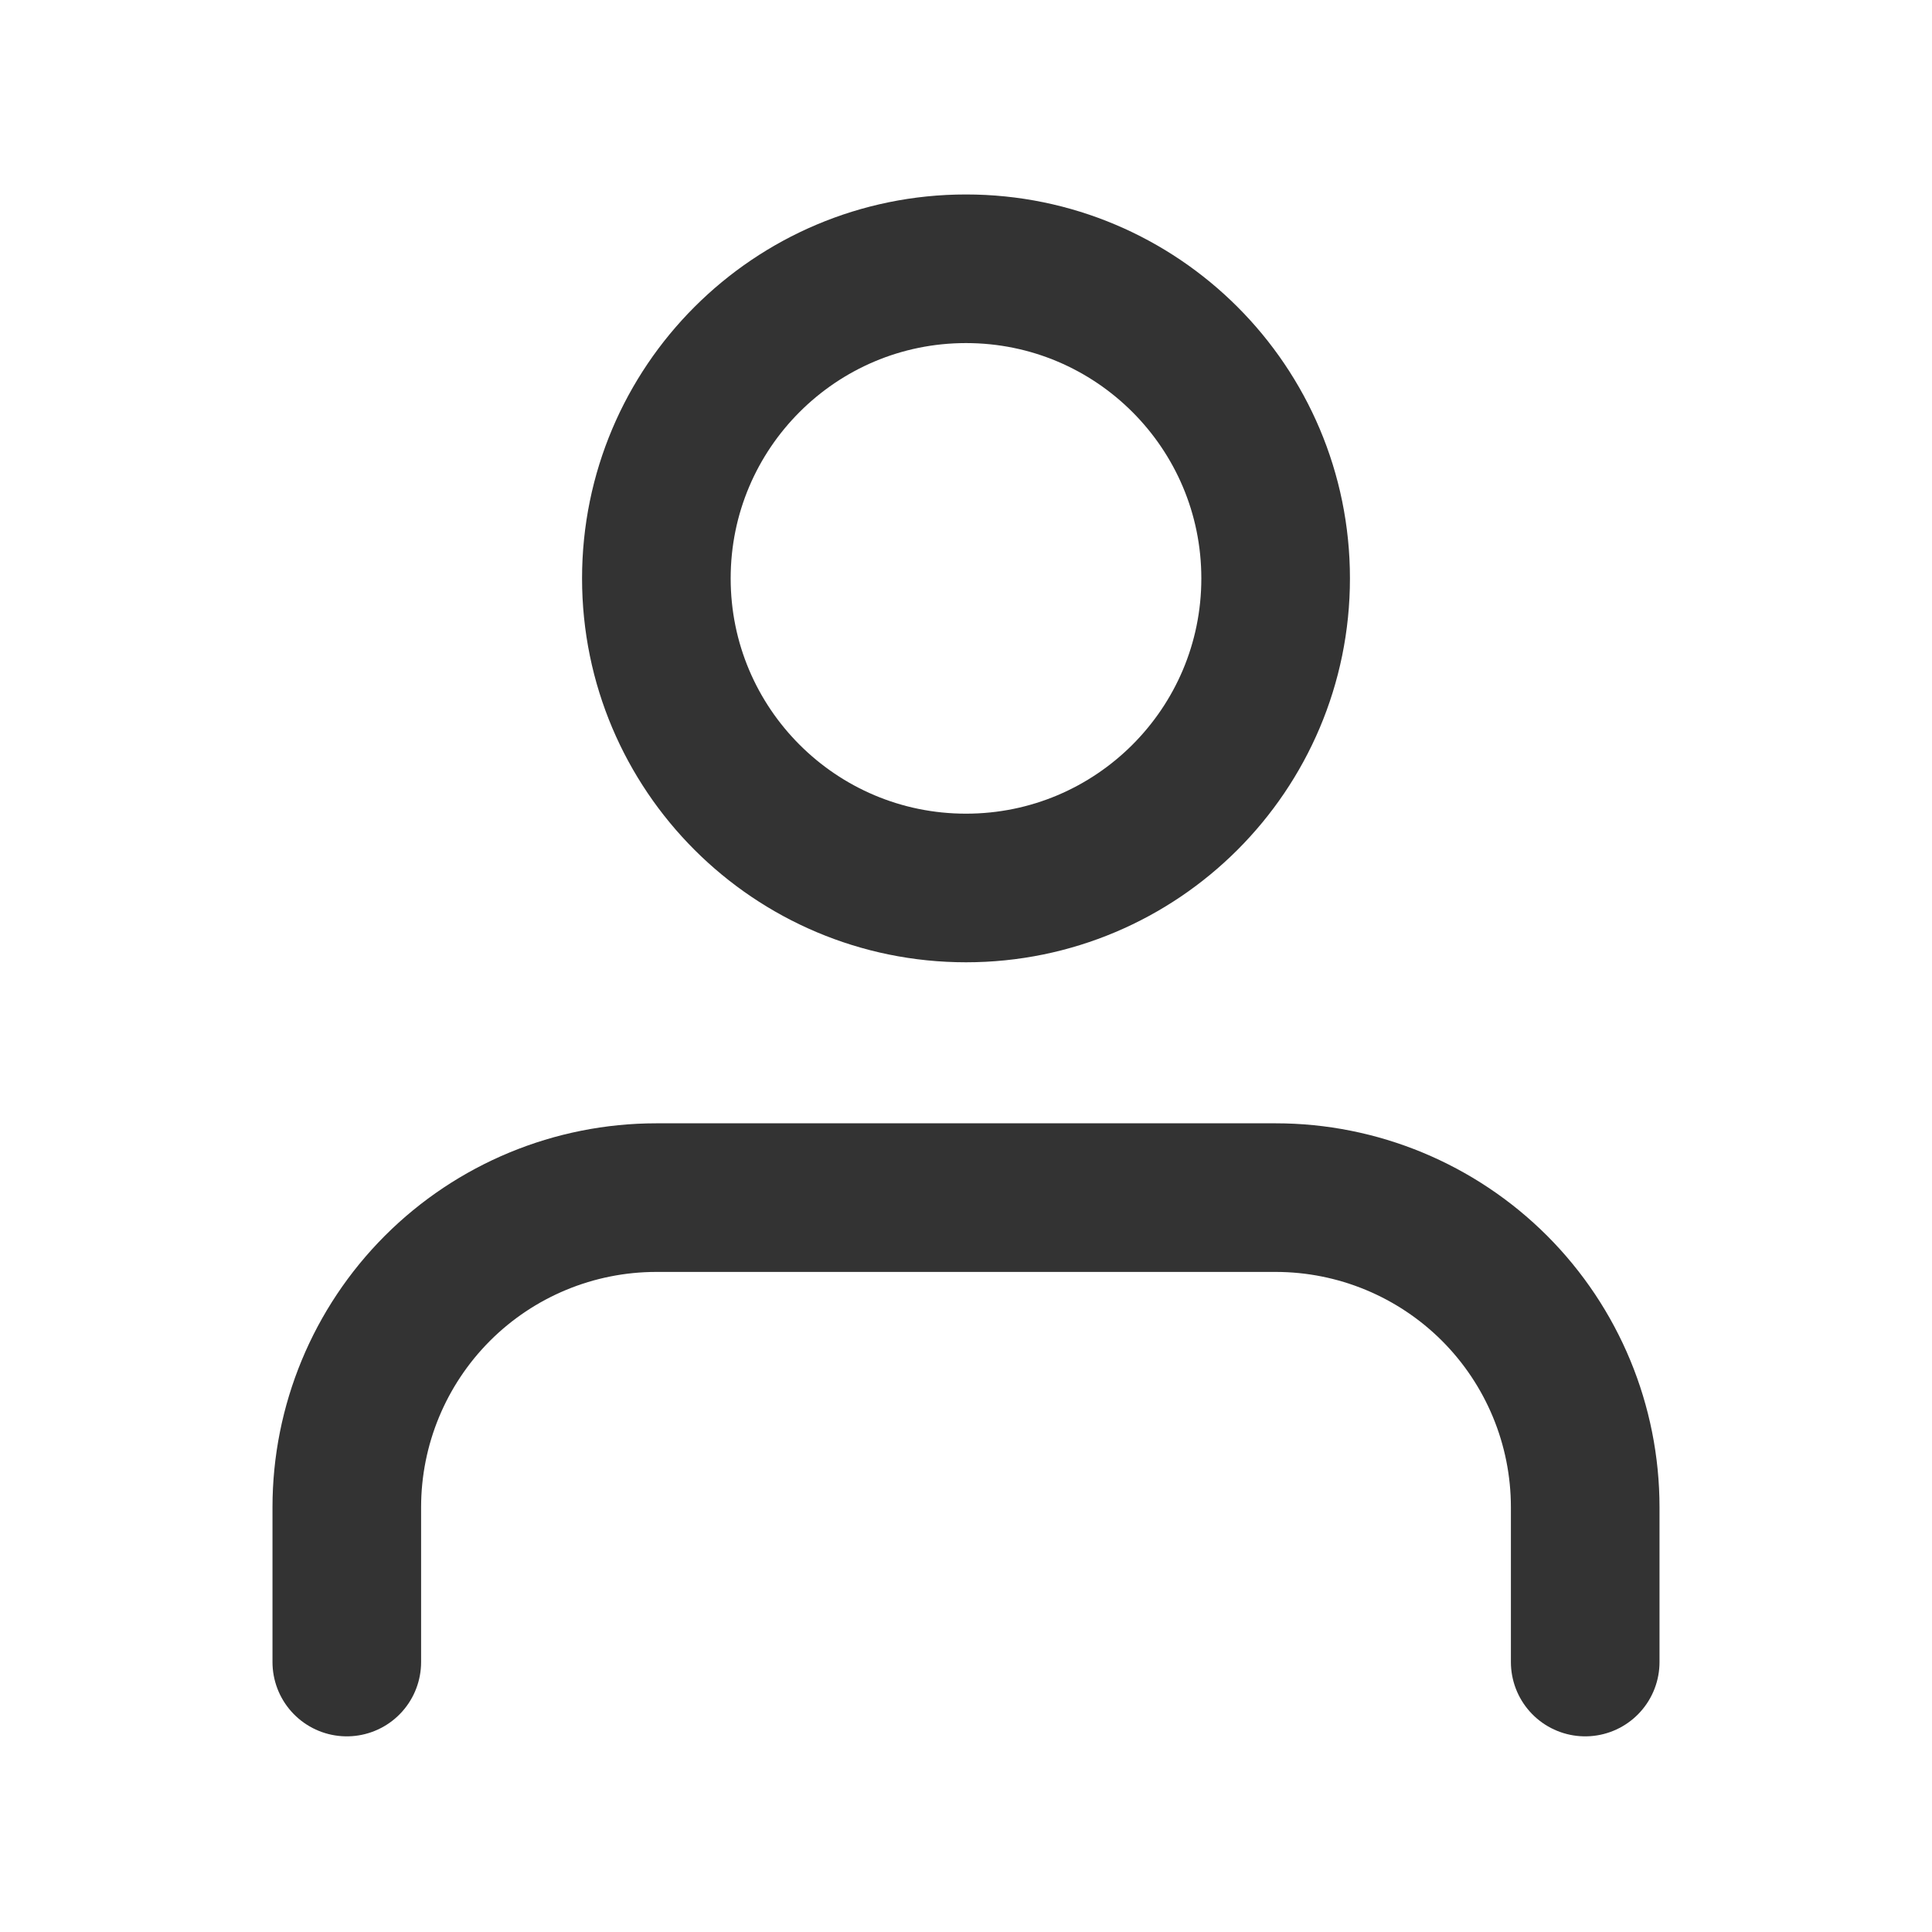
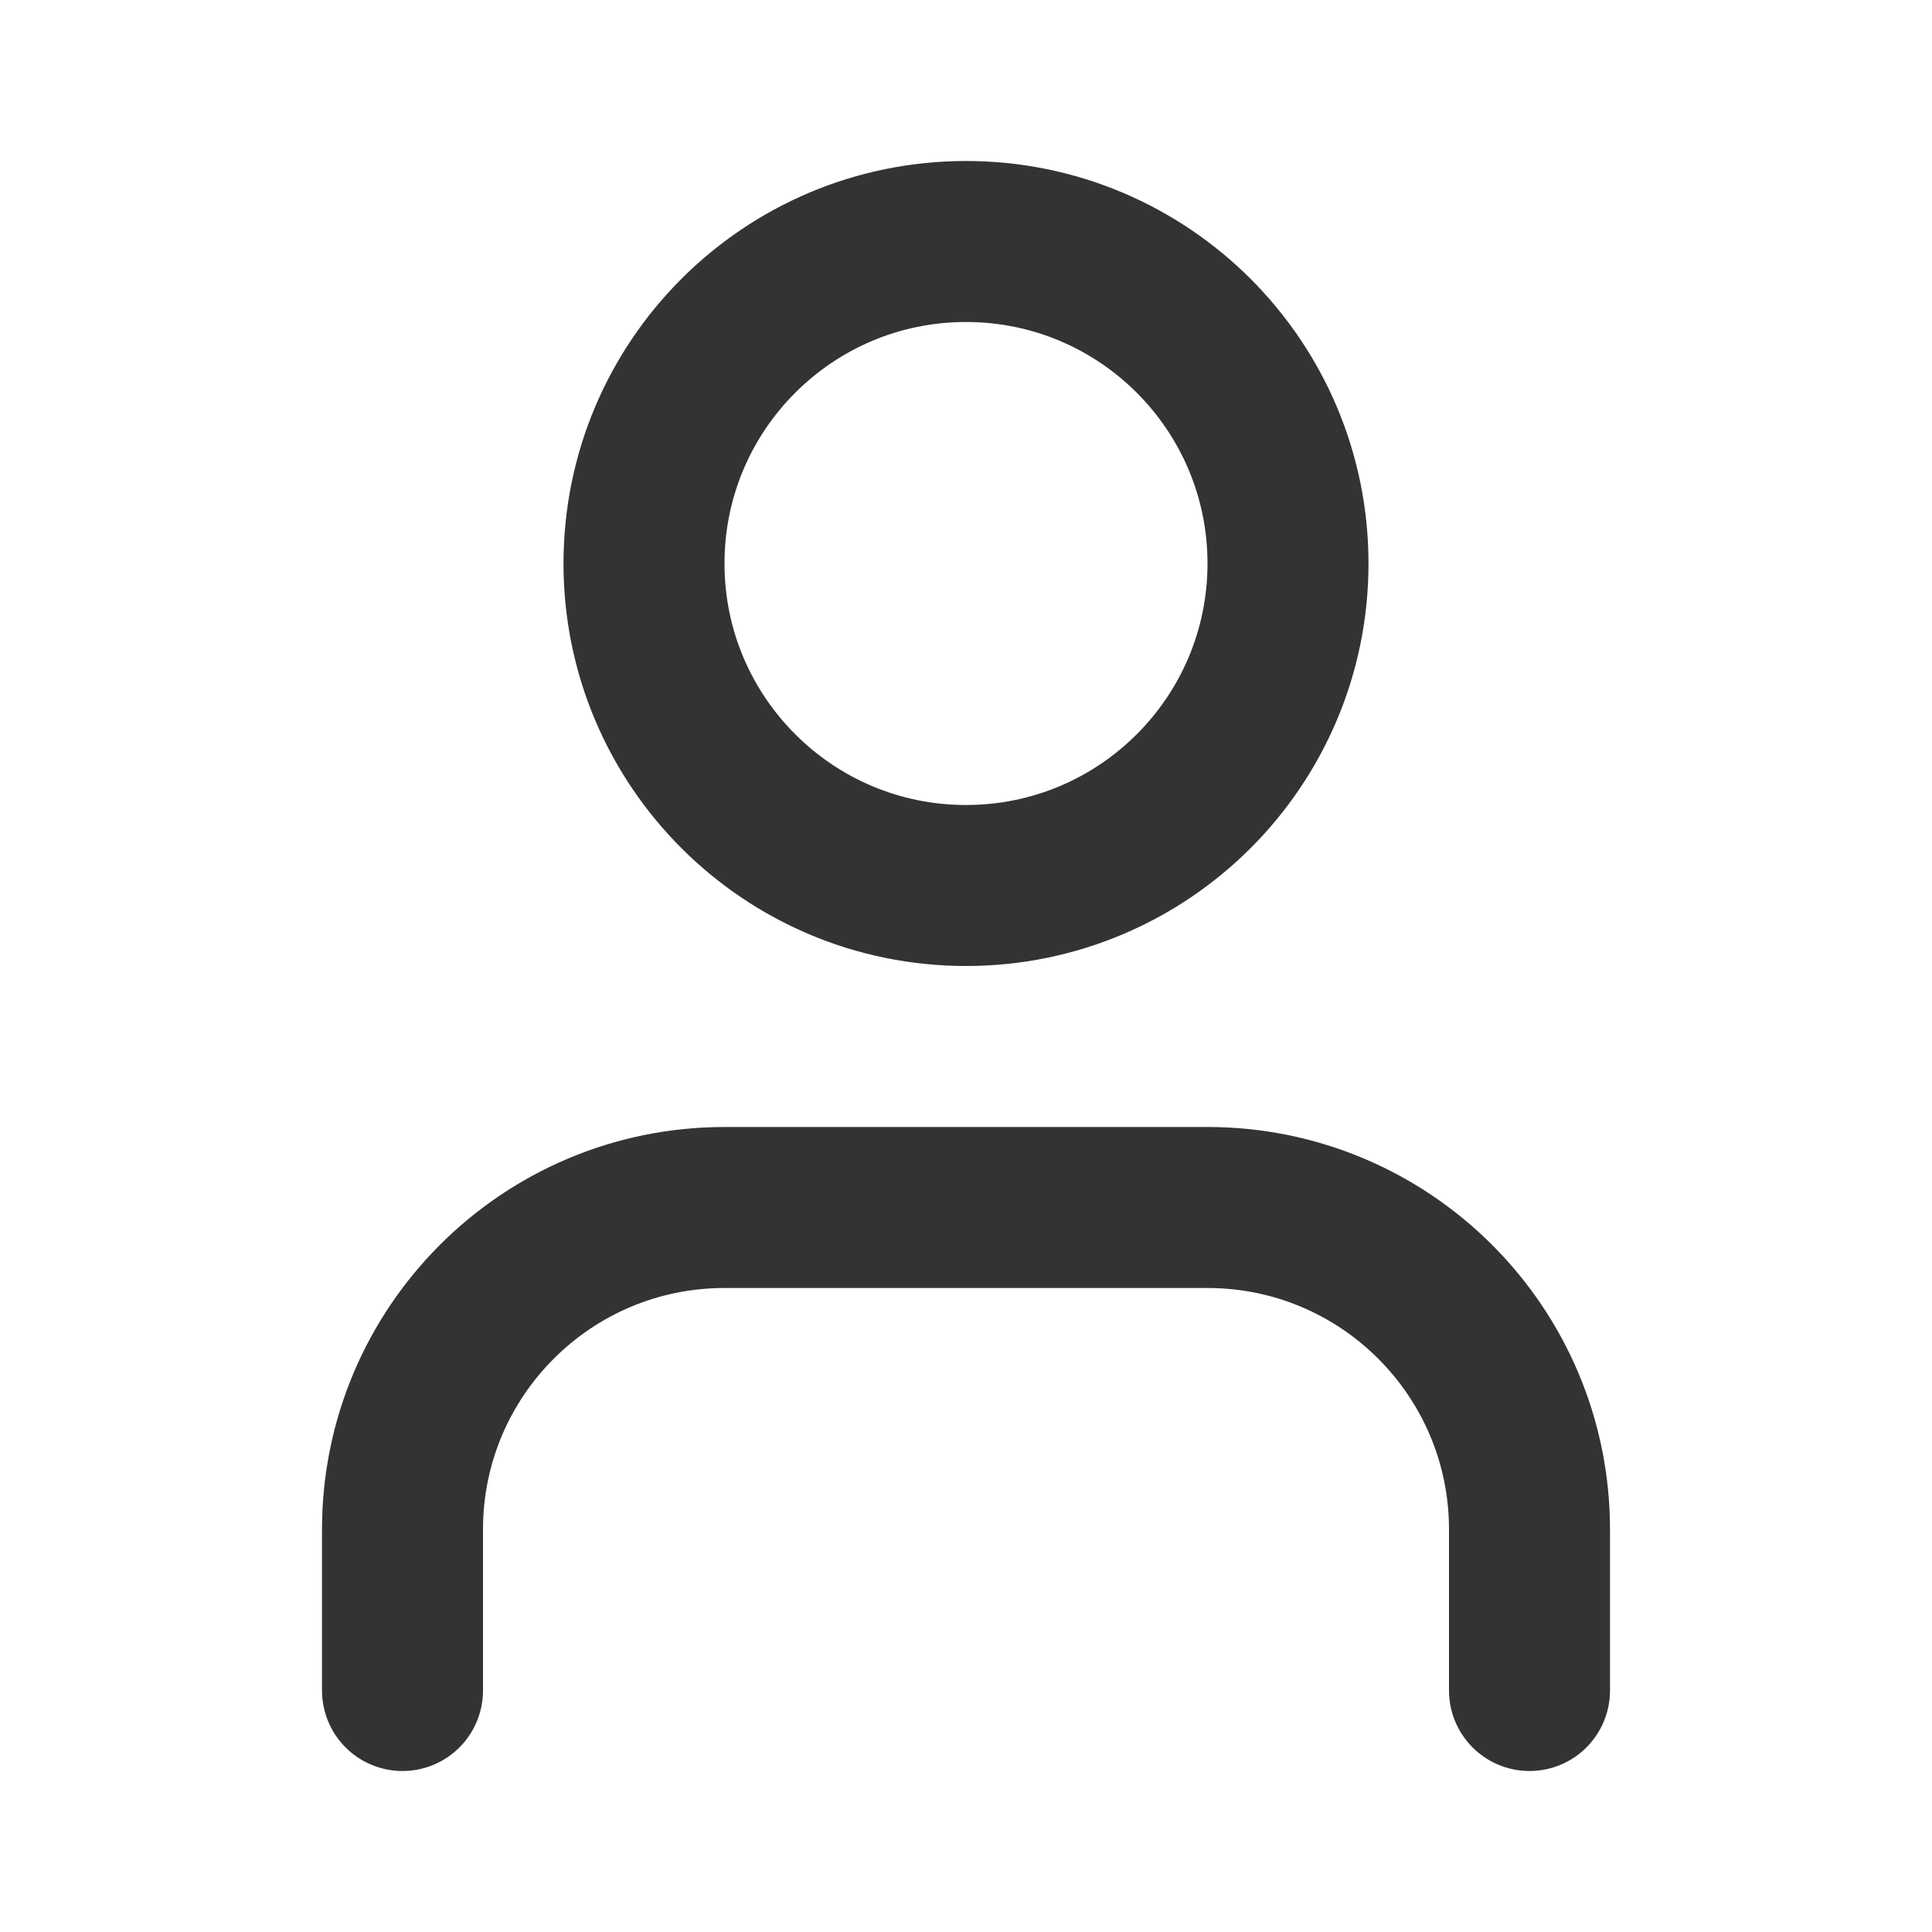
- <svg xmlns="http://www.w3.org/2000/svg" width="26" height="26" viewBox="0 0 26 26" fill="none">
-   <path d="M21.333 22.367V20.284C21.333 19.178 20.894 18.119 20.113 17.337C19.331 16.556 18.272 16.117 17.167 16.117H8.833C7.728 16.117 6.668 16.556 5.887 17.337C5.106 18.119 4.667 19.178 4.667 20.284V22.367" stroke="#333333" stroke-width="2" stroke-linecap="round" stroke-linejoin="round" />
-   <path d="M13 11.95C15.301 11.95 17.167 10.085 17.167 7.784C17.167 5.482 15.301 3.617 13 3.617C10.699 3.617 8.833 5.482 8.833 7.784C8.833 10.085 10.699 11.95 13 11.95Z" stroke="#333333" stroke-width="2" stroke-linecap="round" stroke-linejoin="round" />
+ <svg xmlns="http://www.w3.org/2000/svg" width="24" height="24" viewBox="0 0 24 24" fill="none" stroke="#333333" stroke-width="2" stroke-linecap="round" stroke-linejoin="round" class="lucide lucide-user">
+   <path d="M19 21v-2a4 4 0 0 0-4-4H9a4 4 0 0 0-4 4v2" />
+   <circle cx="12" cy="7" r="4" />
</svg>
